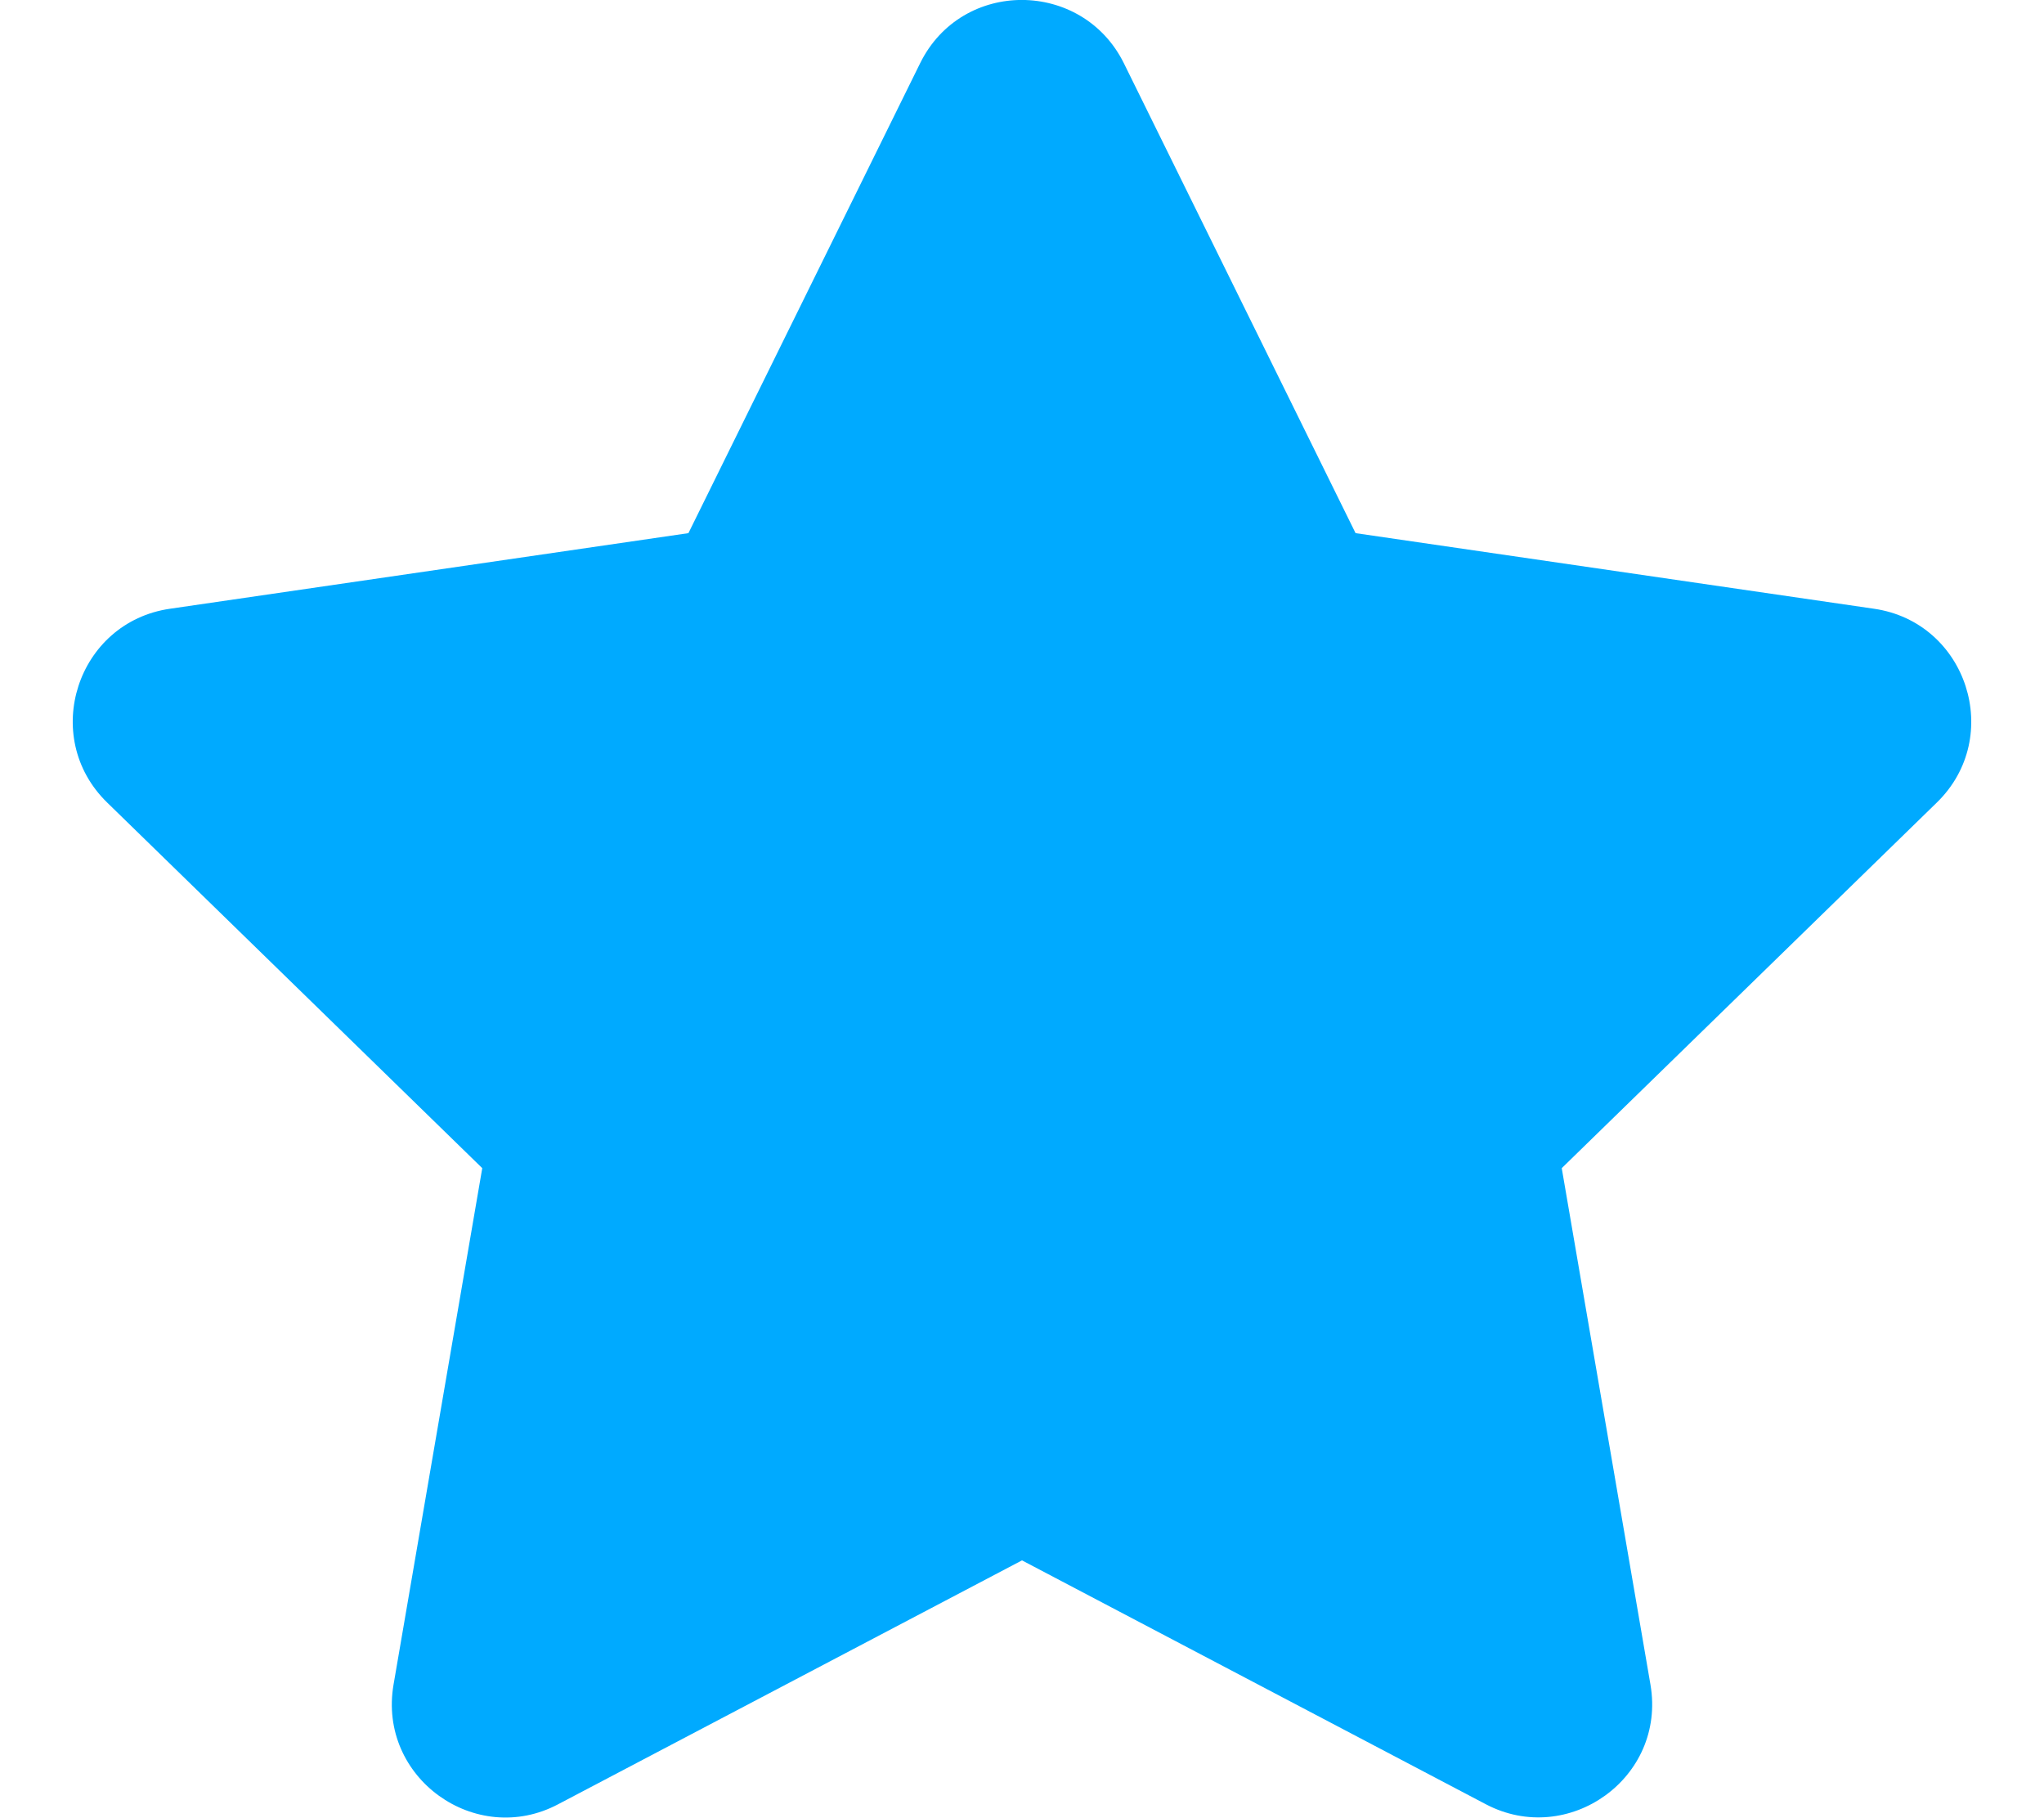
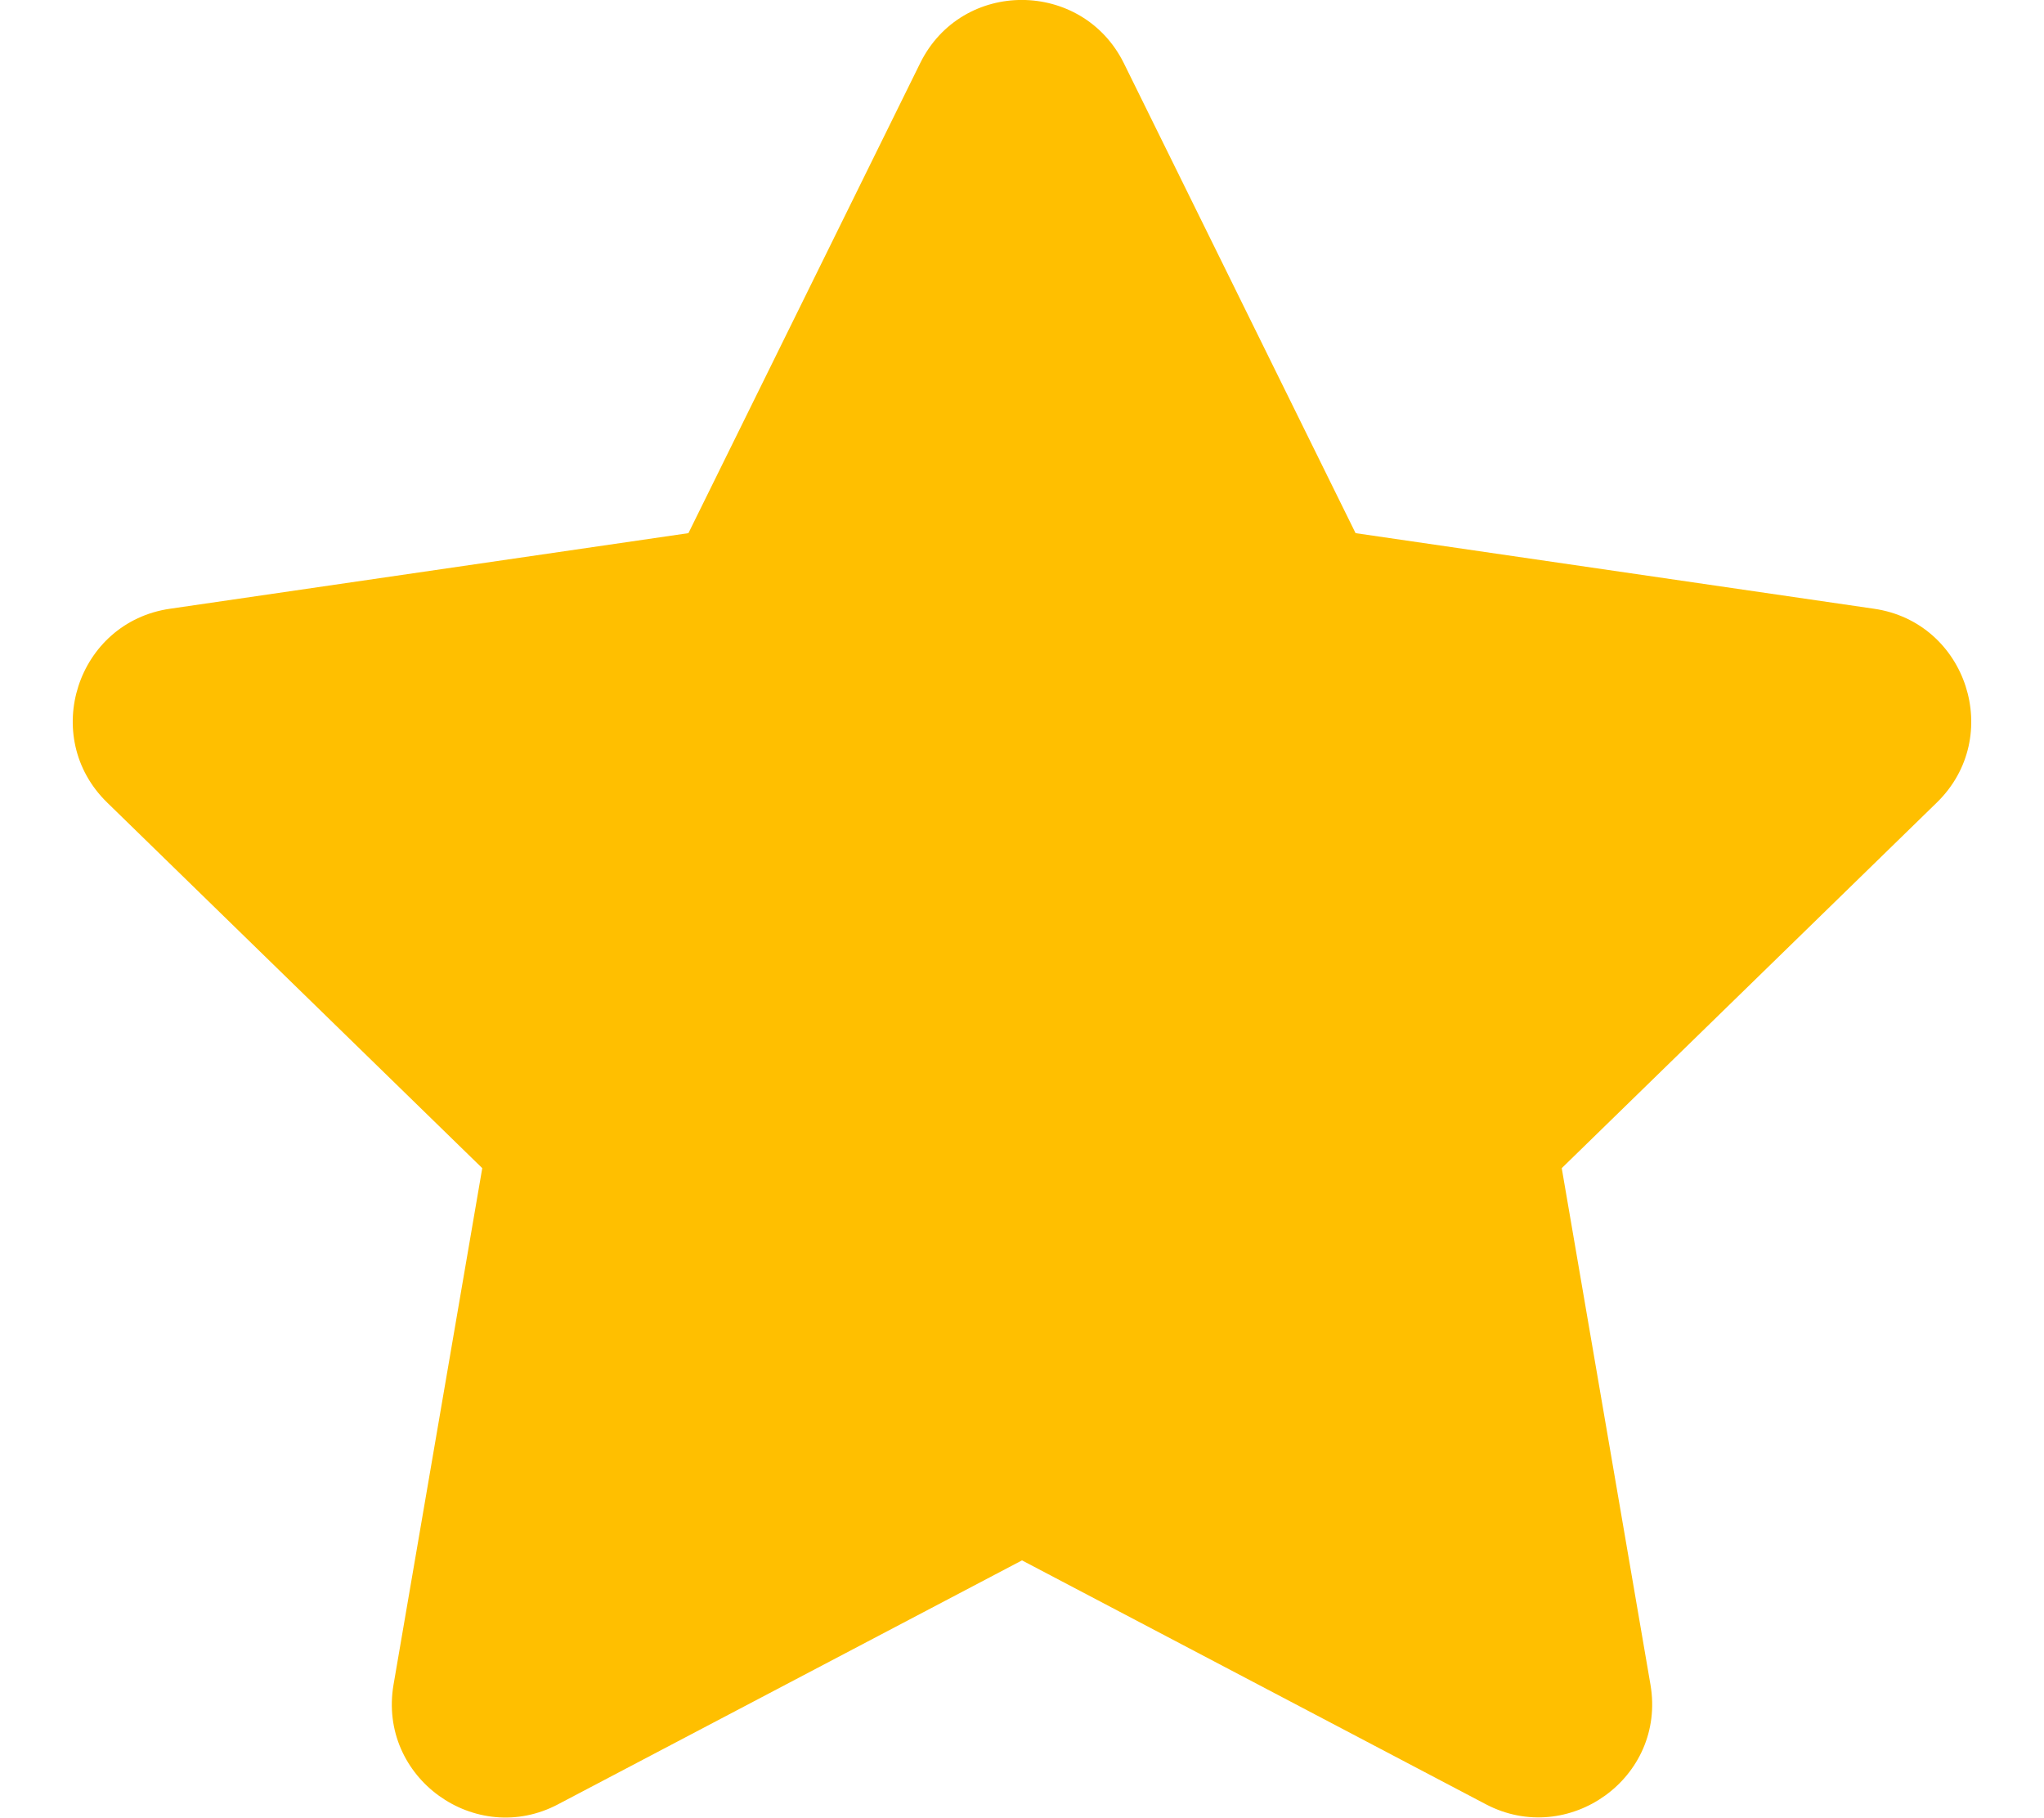
<svg xmlns="http://www.w3.org/2000/svg" aria-hidden="true" focusable="false" data-prefix="fas" data-icon="star" class="svg-inline--fa fa-star fa-w-18" role="img" viewBox="0 0 576 512">
-   <path fill="#0af" d="M259.3 17.8L194 150.2 47.9 171.5c-26.2 3.8-36.7 36.1-17.7 54.6l105.7 103-25 145.5c-4.5 26.3 23.2 46 46.4 33.7L288 439.6l130.7 68.7c23.2 12.2 50.9-7.4 46.4-33.7l-25-145.5 105.7-103c19-18.5 8.5-50.8-17.7-54.6L382 150.2 316.7 17.8c-11.7-23.6-45.6-23.9-57.4 0z" />
+   <path fill="#FFBF00" d="M259.3 17.8L194 150.2 47.9 171.5c-26.2 3.8-36.7 36.1-17.7 54.6l105.7 103-25 145.5c-4.5 26.3 23.2 46 46.4 33.7L288 439.6l130.7 68.7c23.2 12.2 50.9-7.4 46.4-33.7l-25-145.5 105.7-103c19-18.5 8.5-50.8-17.7-54.6L382 150.2 316.7 17.8c-11.7-23.6-45.6-23.9-57.4 0z" />
</svg>
